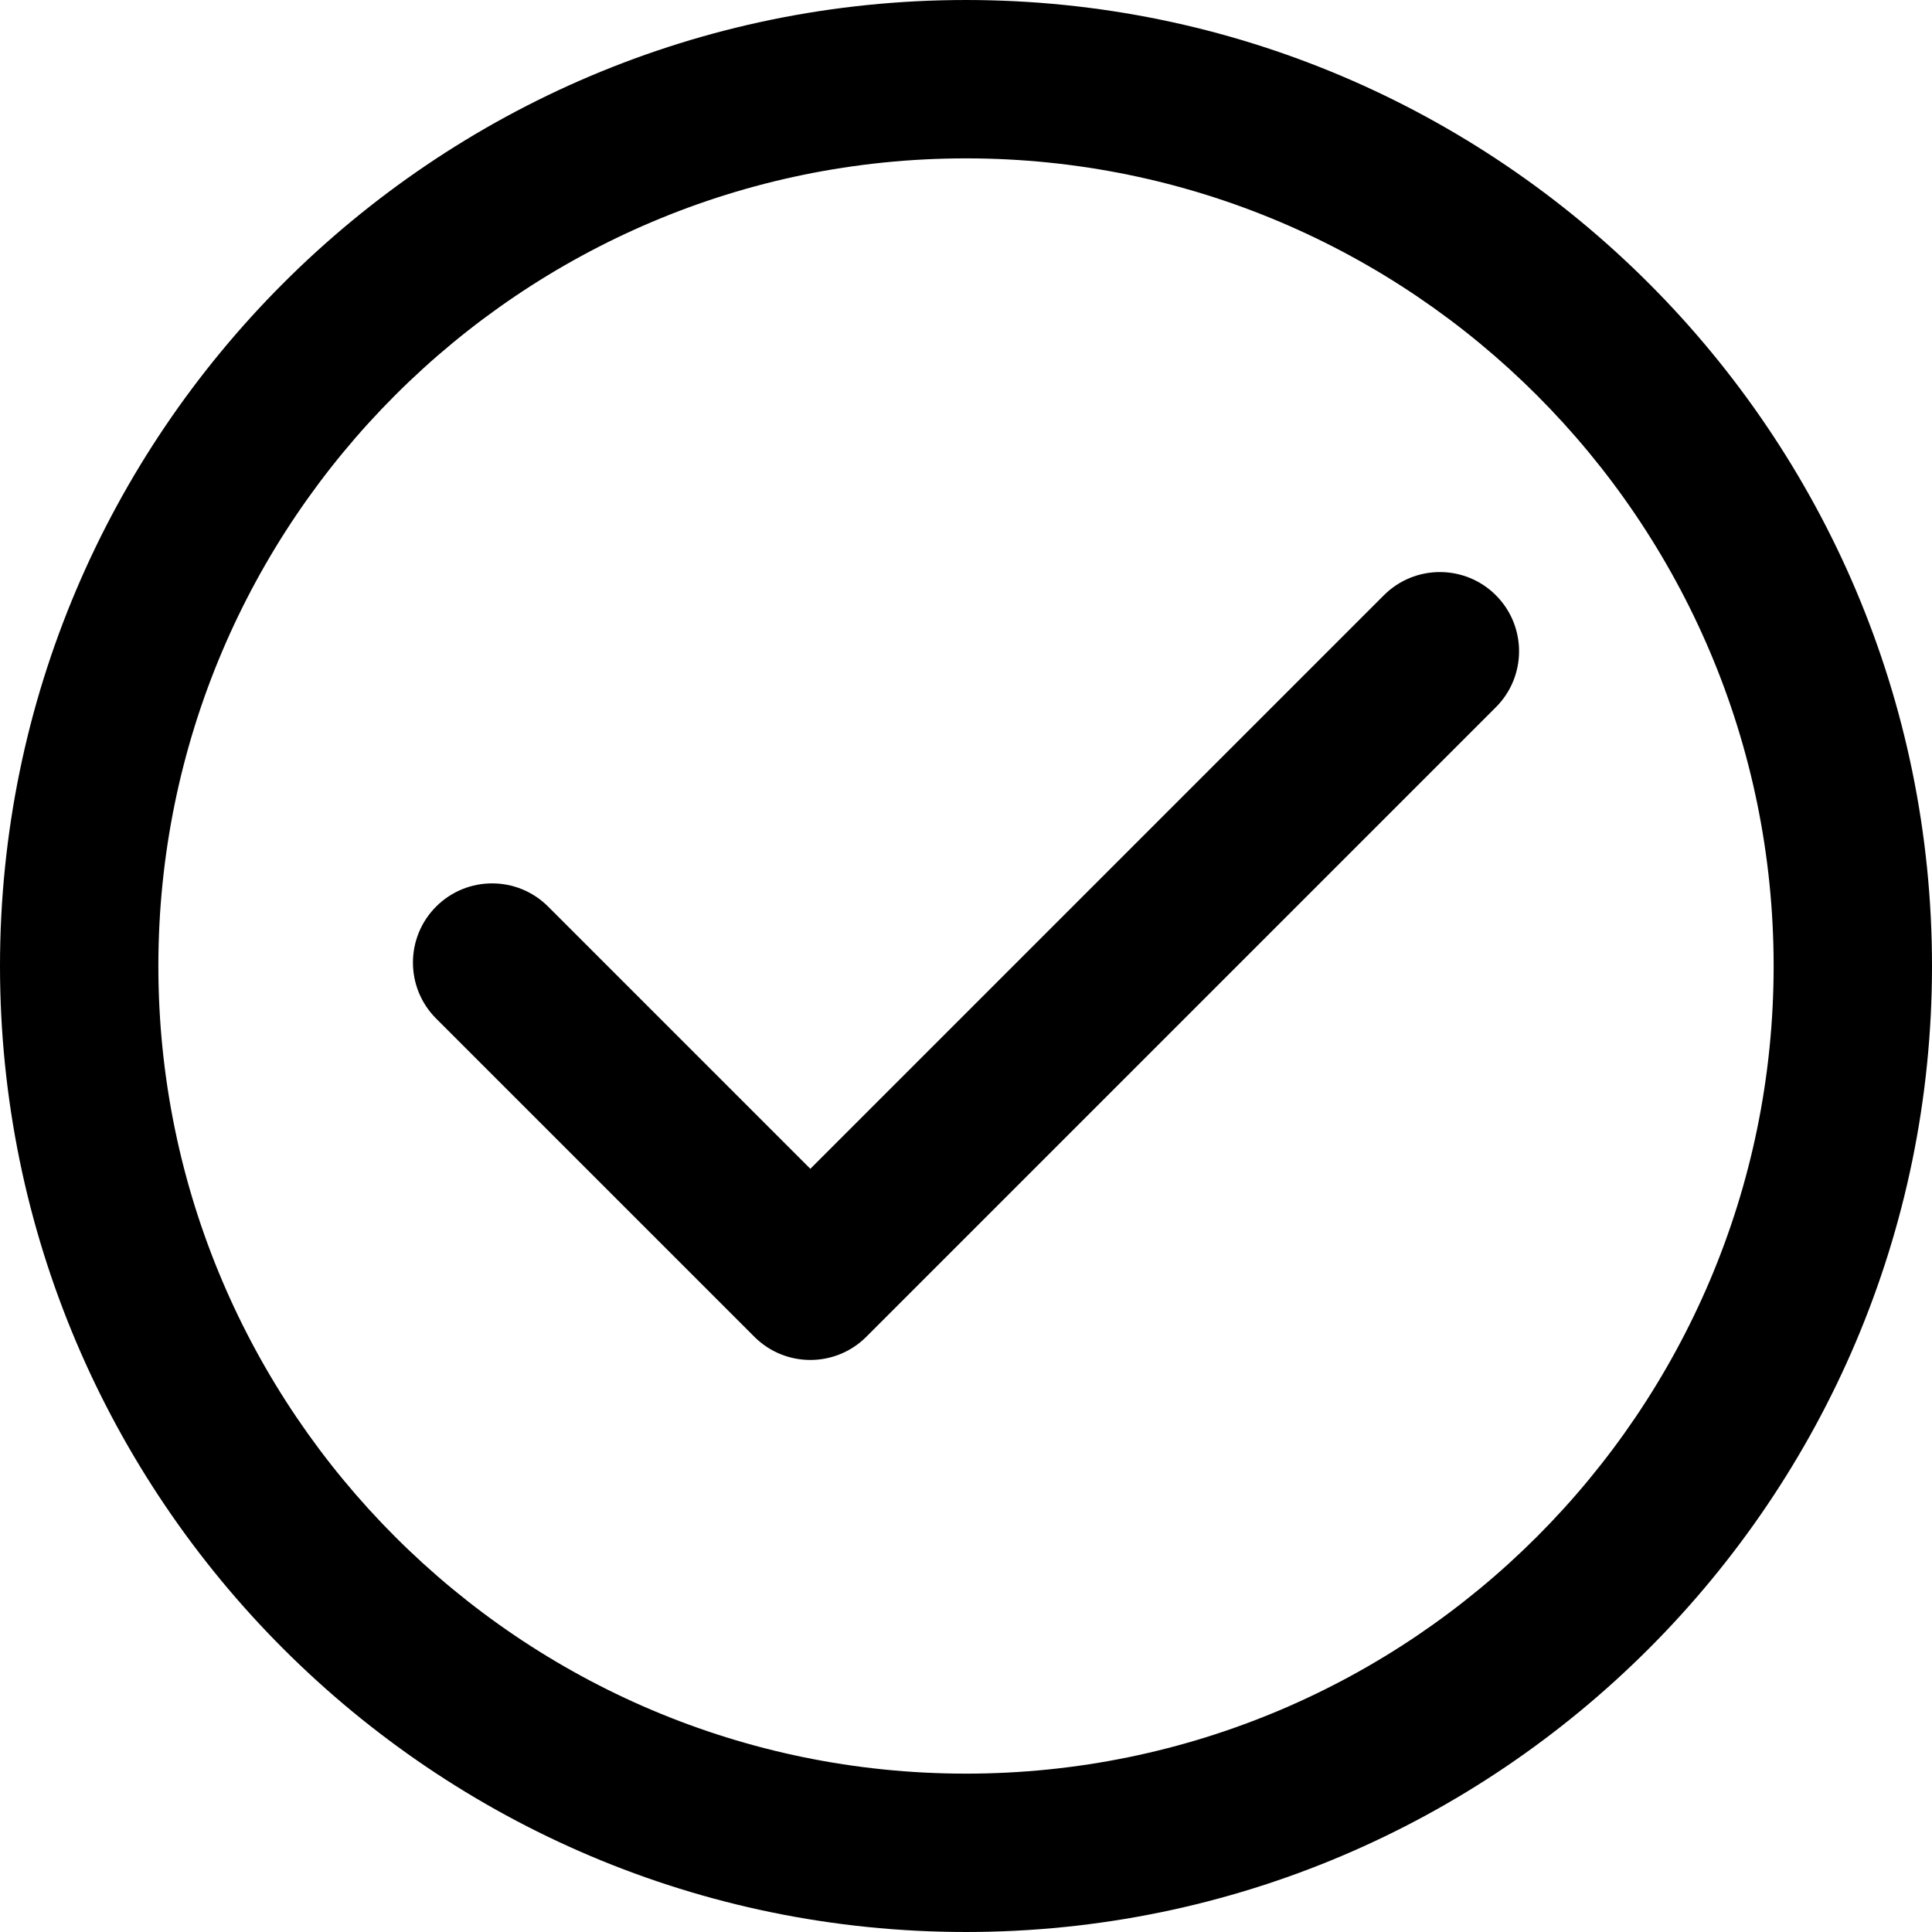
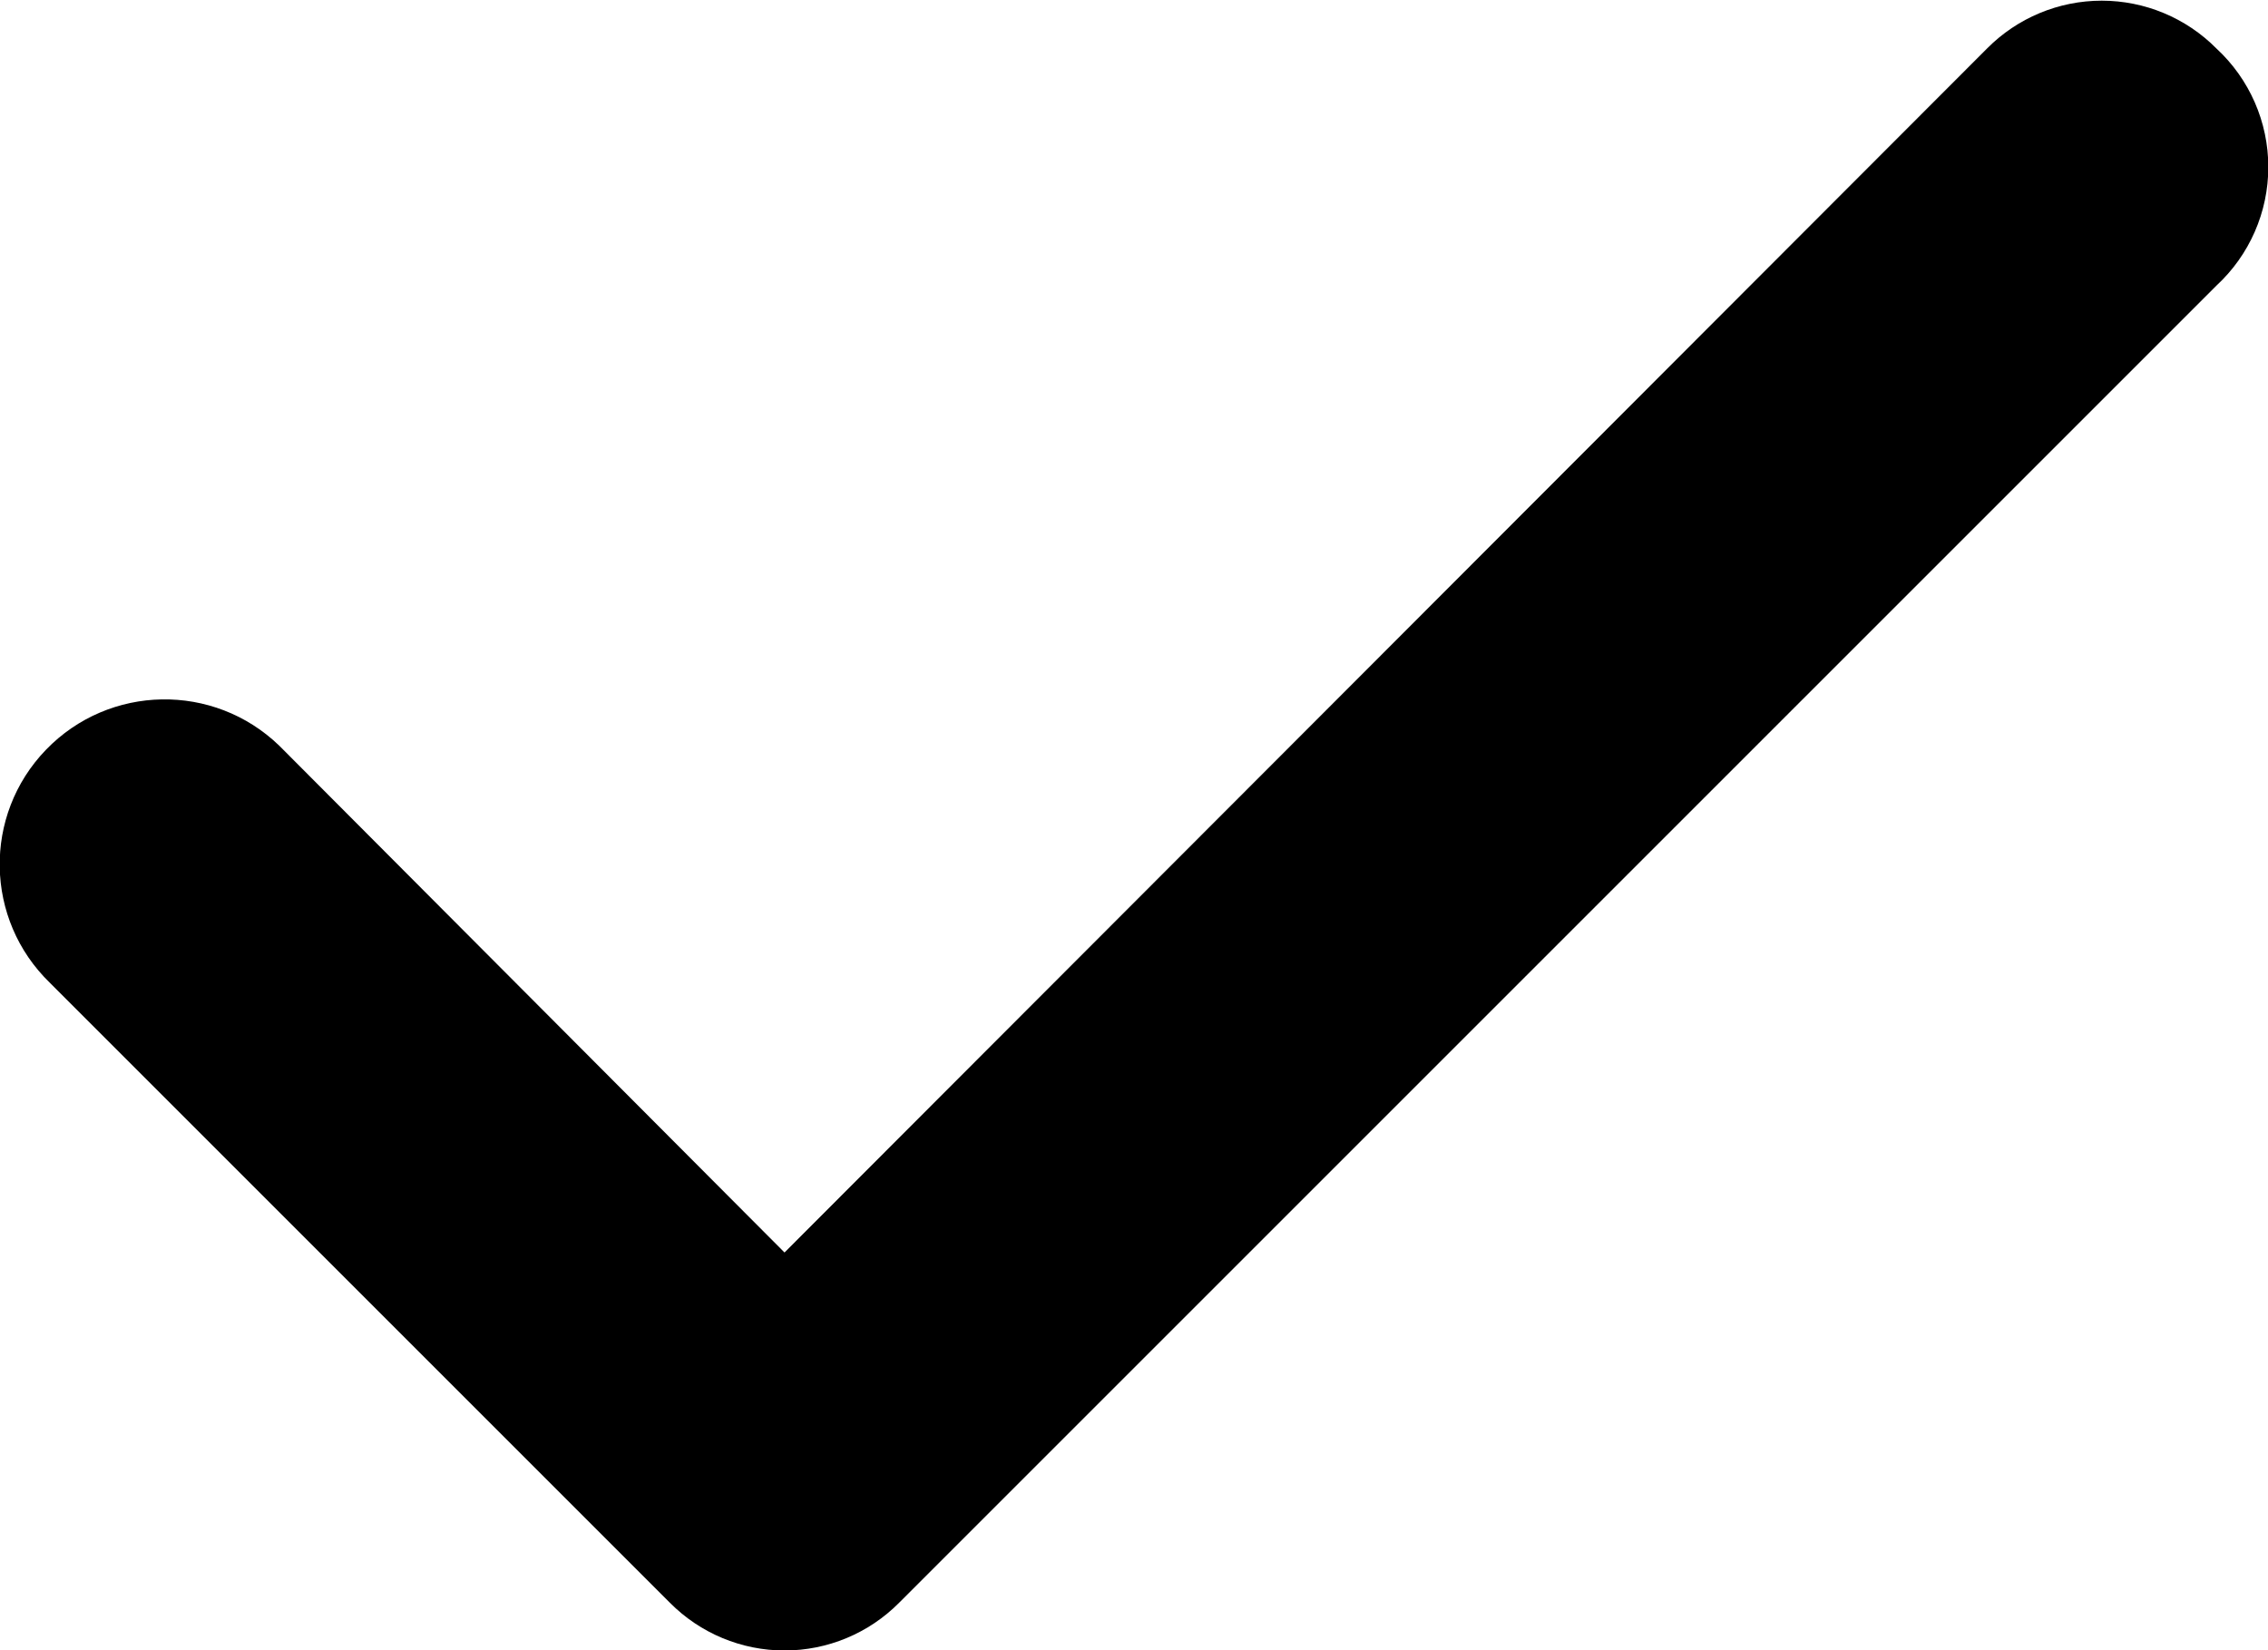
- <svg xmlns="http://www.w3.org/2000/svg" fill="currentColor" viewBox="0 0 305.002 305.002">
-   <path d="M152.502,0.001C68.412,0.001,0,68.412,0,152.501s68.412,152.5,152.502,152.5c84.089,0,152.5-68.411,152.5-152.5    S236.591,0.001,152.502,0.001z M152.502,280.001C82.197,280.001,25,222.806,25,152.501c0-70.304,57.197-127.5,127.502-127.5    c70.304,0,127.5,57.196,127.5,127.5C280.002,222.806,222.806,280.001,152.502,280.001z" />
-   <path d="M218.473,93.97l-90.546,90.547l-41.398-41.398c-4.882-4.881-12.796-4.881-17.678,0c-4.881,4.882-4.881,12.796,0,17.678    l50.237,50.237c2.441,2.44,5.64,3.661,8.839,3.661c3.199,0,6.398-1.221,8.839-3.661l99.385-99.385    c4.881-4.882,4.881-12.796,0-17.678C231.269,89.089,223.354,89.089,218.473,93.97z" />
+ <svg xmlns="http://www.w3.org/2000/svg" viewBox="4.98 6.91 14.05 10.22">
+   <path fill="currentColor" d="M18.71 7.21a1 1 0 0 0-1.42 0l-7.45 7.46l-3.13-3.14A1 1 0 1 0 5.29 13l3.84 3.84a1 1 0 0 0 1.42 0l8.16-8.16a1 1 0 0 0 0-1.47Z" />
</svg>
